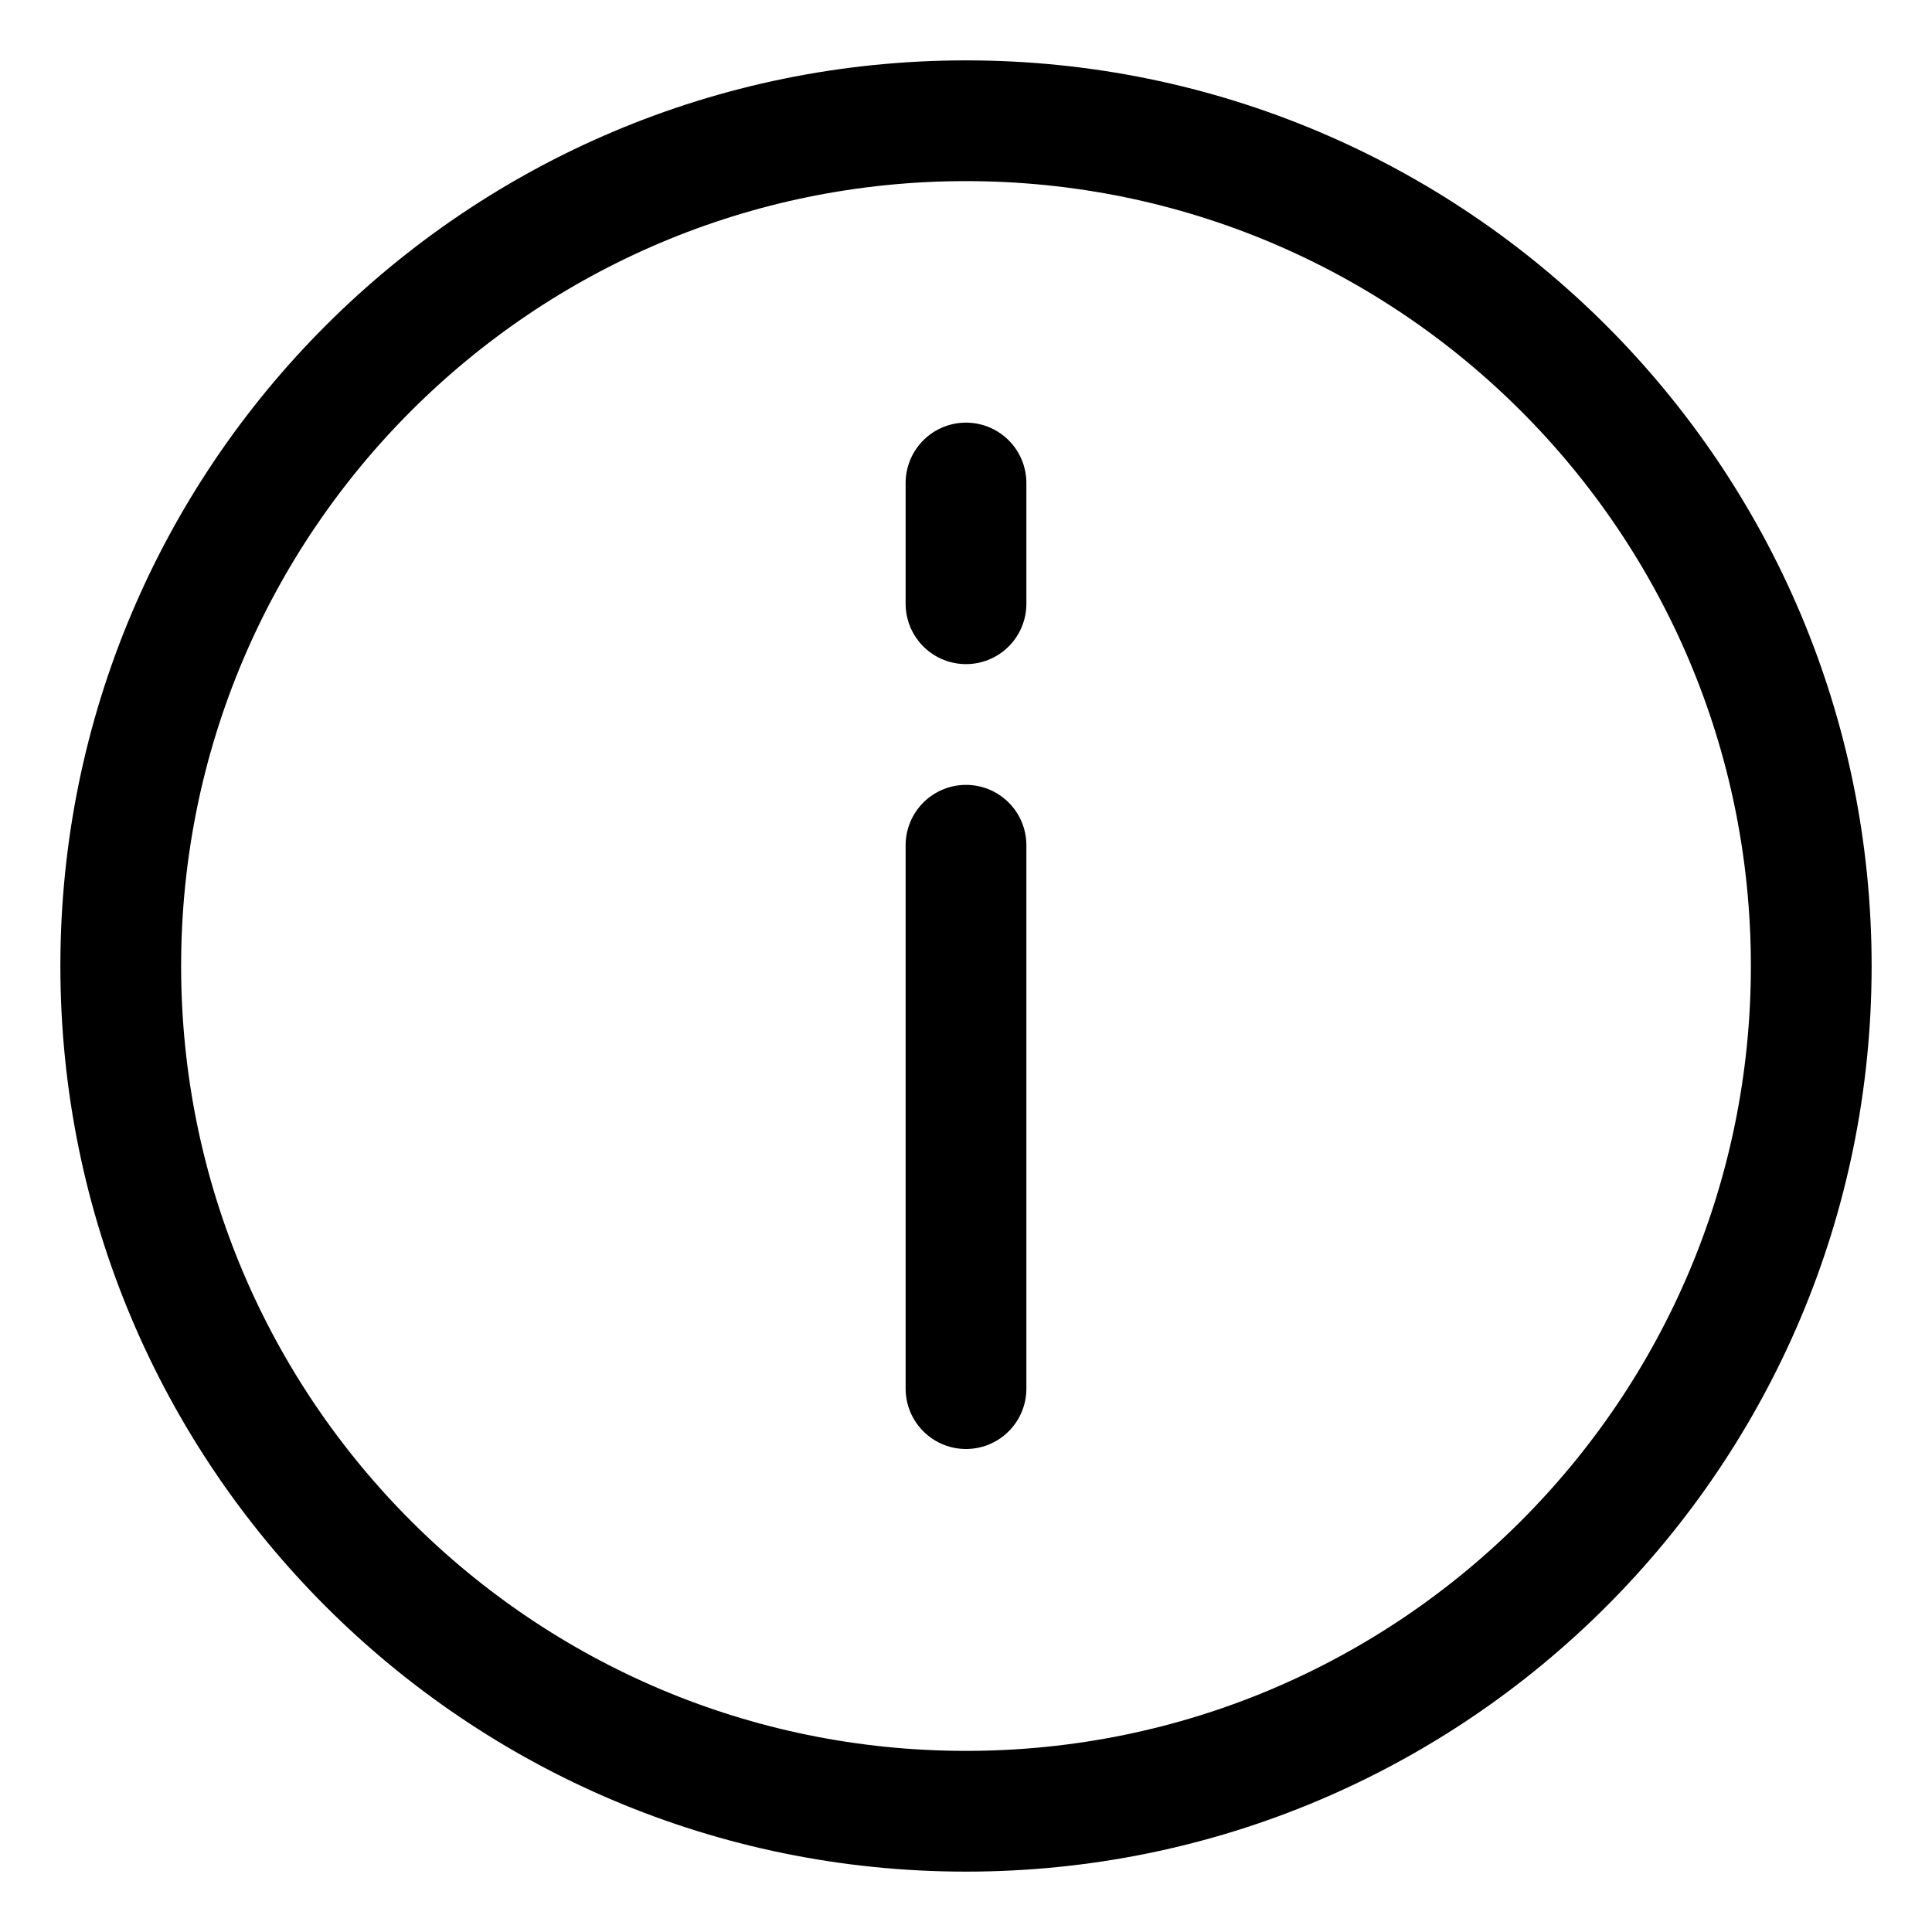
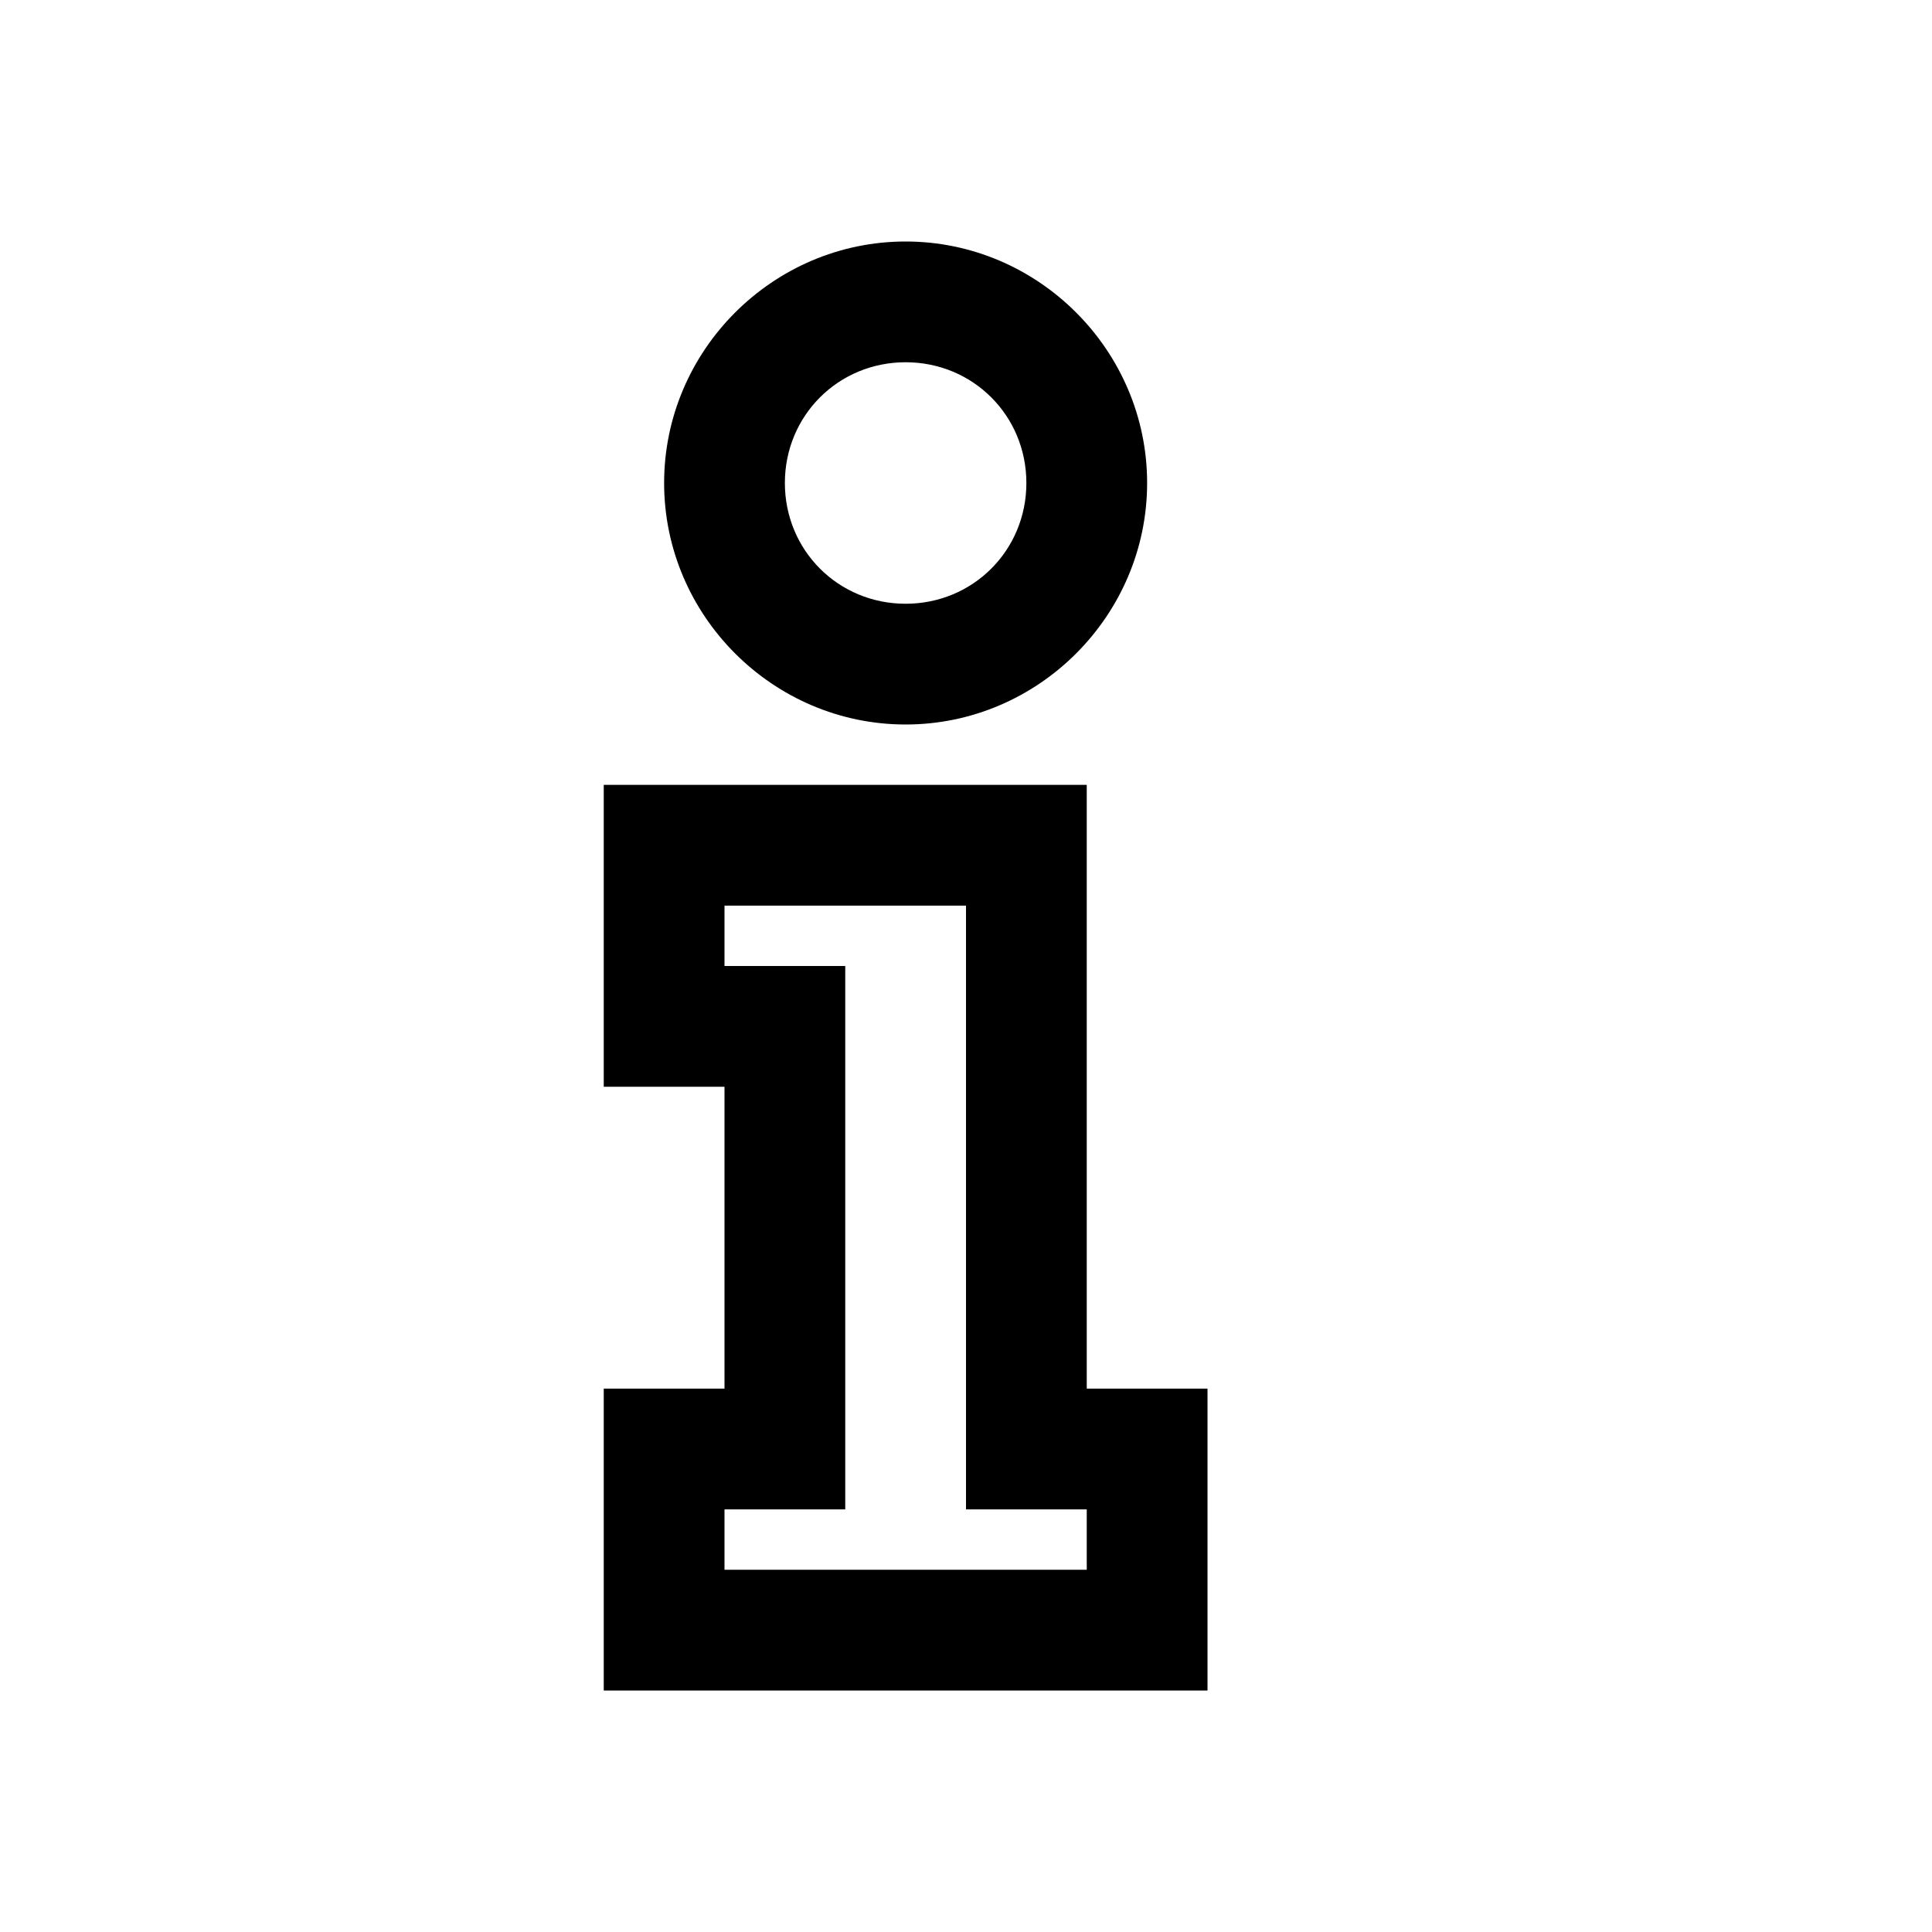
- <svg xmlns="http://www.w3.org/2000/svg" id="i-info" viewBox="0 0 32 32" width="32" height="32" fill="none" stroke="currentcolor" stroke-linecap="round" stroke-linejoin="round" stroke-width="2">
-   <path d="M16 14 L16 23 M16 8 L16 10" />
-   <circle cx="16" cy="16" r="14" />
+ <svg xmlns="http://www.w3.org/2000/svg" version="1.1" width="32" height="32" viewBox="0 0 32 32">
+   <path d="M15 4c2.197 0 4 1.803 4 4s-1.803 4-4 4-4-1.803-4-4 1.803-4 4-4zM15 6c-1.116 0-2 0.884-2 2s0.884 2 2 2 2-0.884 2-2-0.884-2-2-2zM10 13h8v10h2v5h-10v-5h2v-5h-2v-5zM12 15v1h2v9h-2v1h6v-1h-2v-10h-4z" />
</svg>
